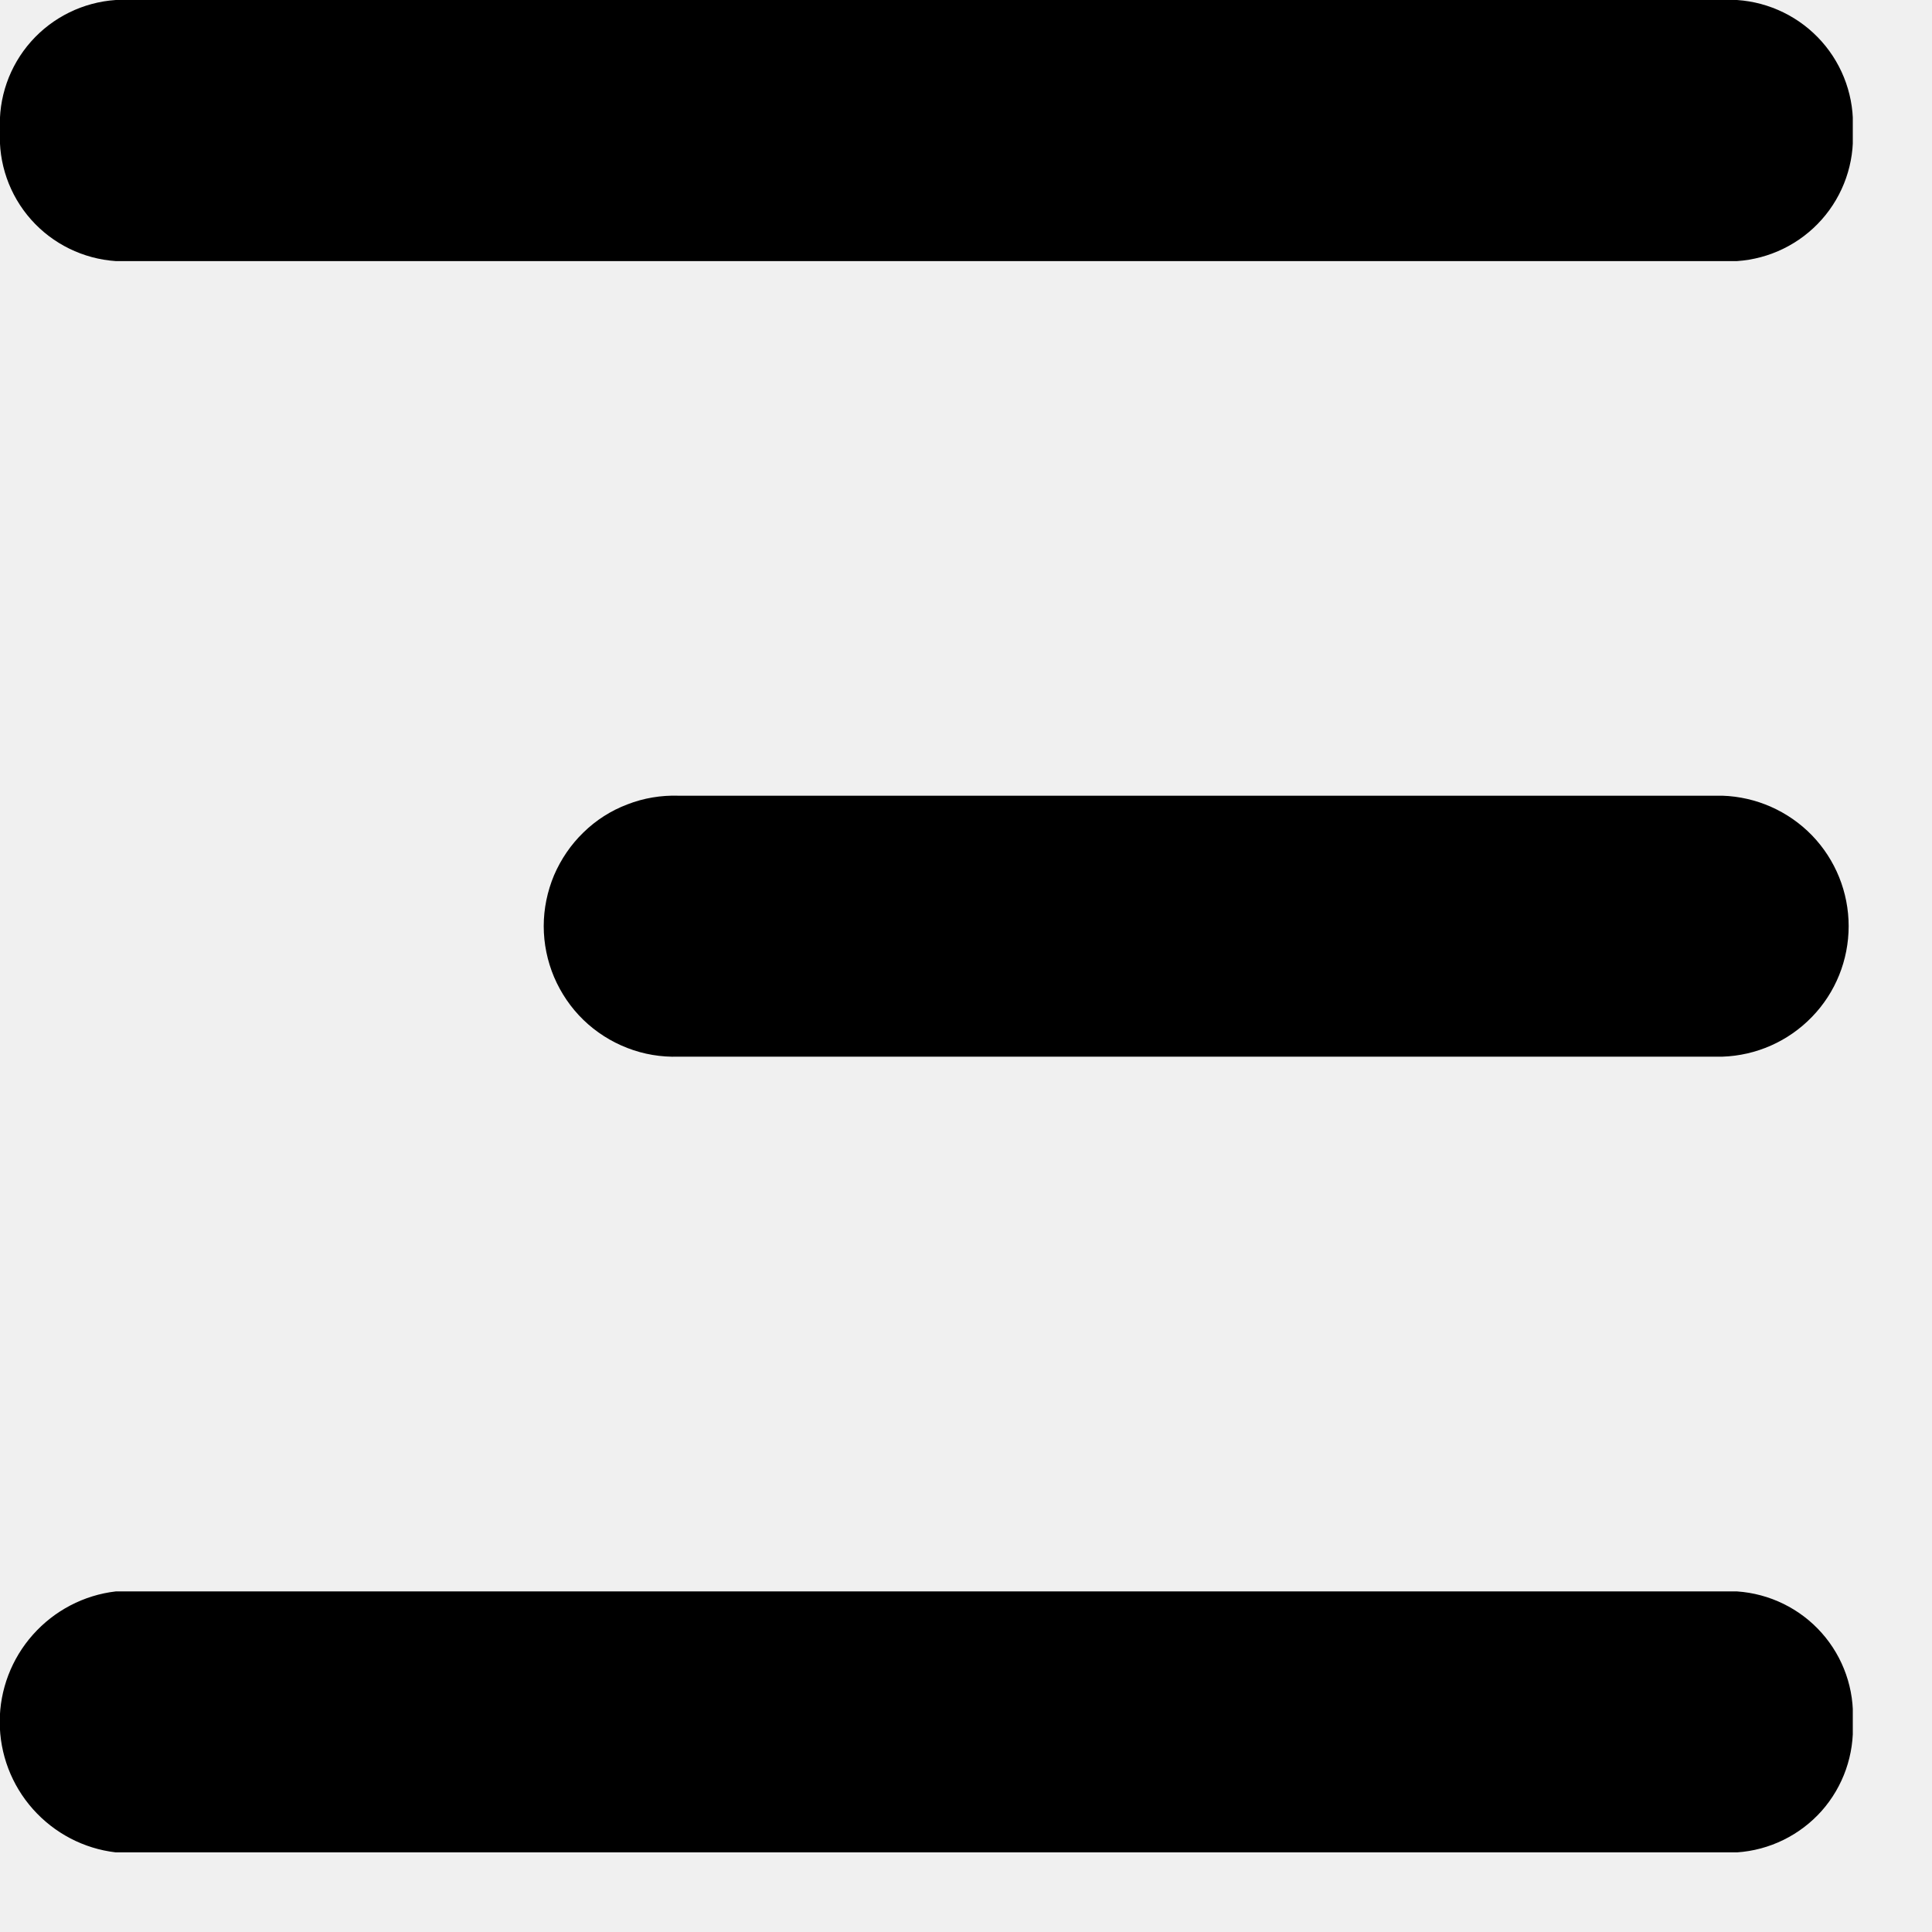
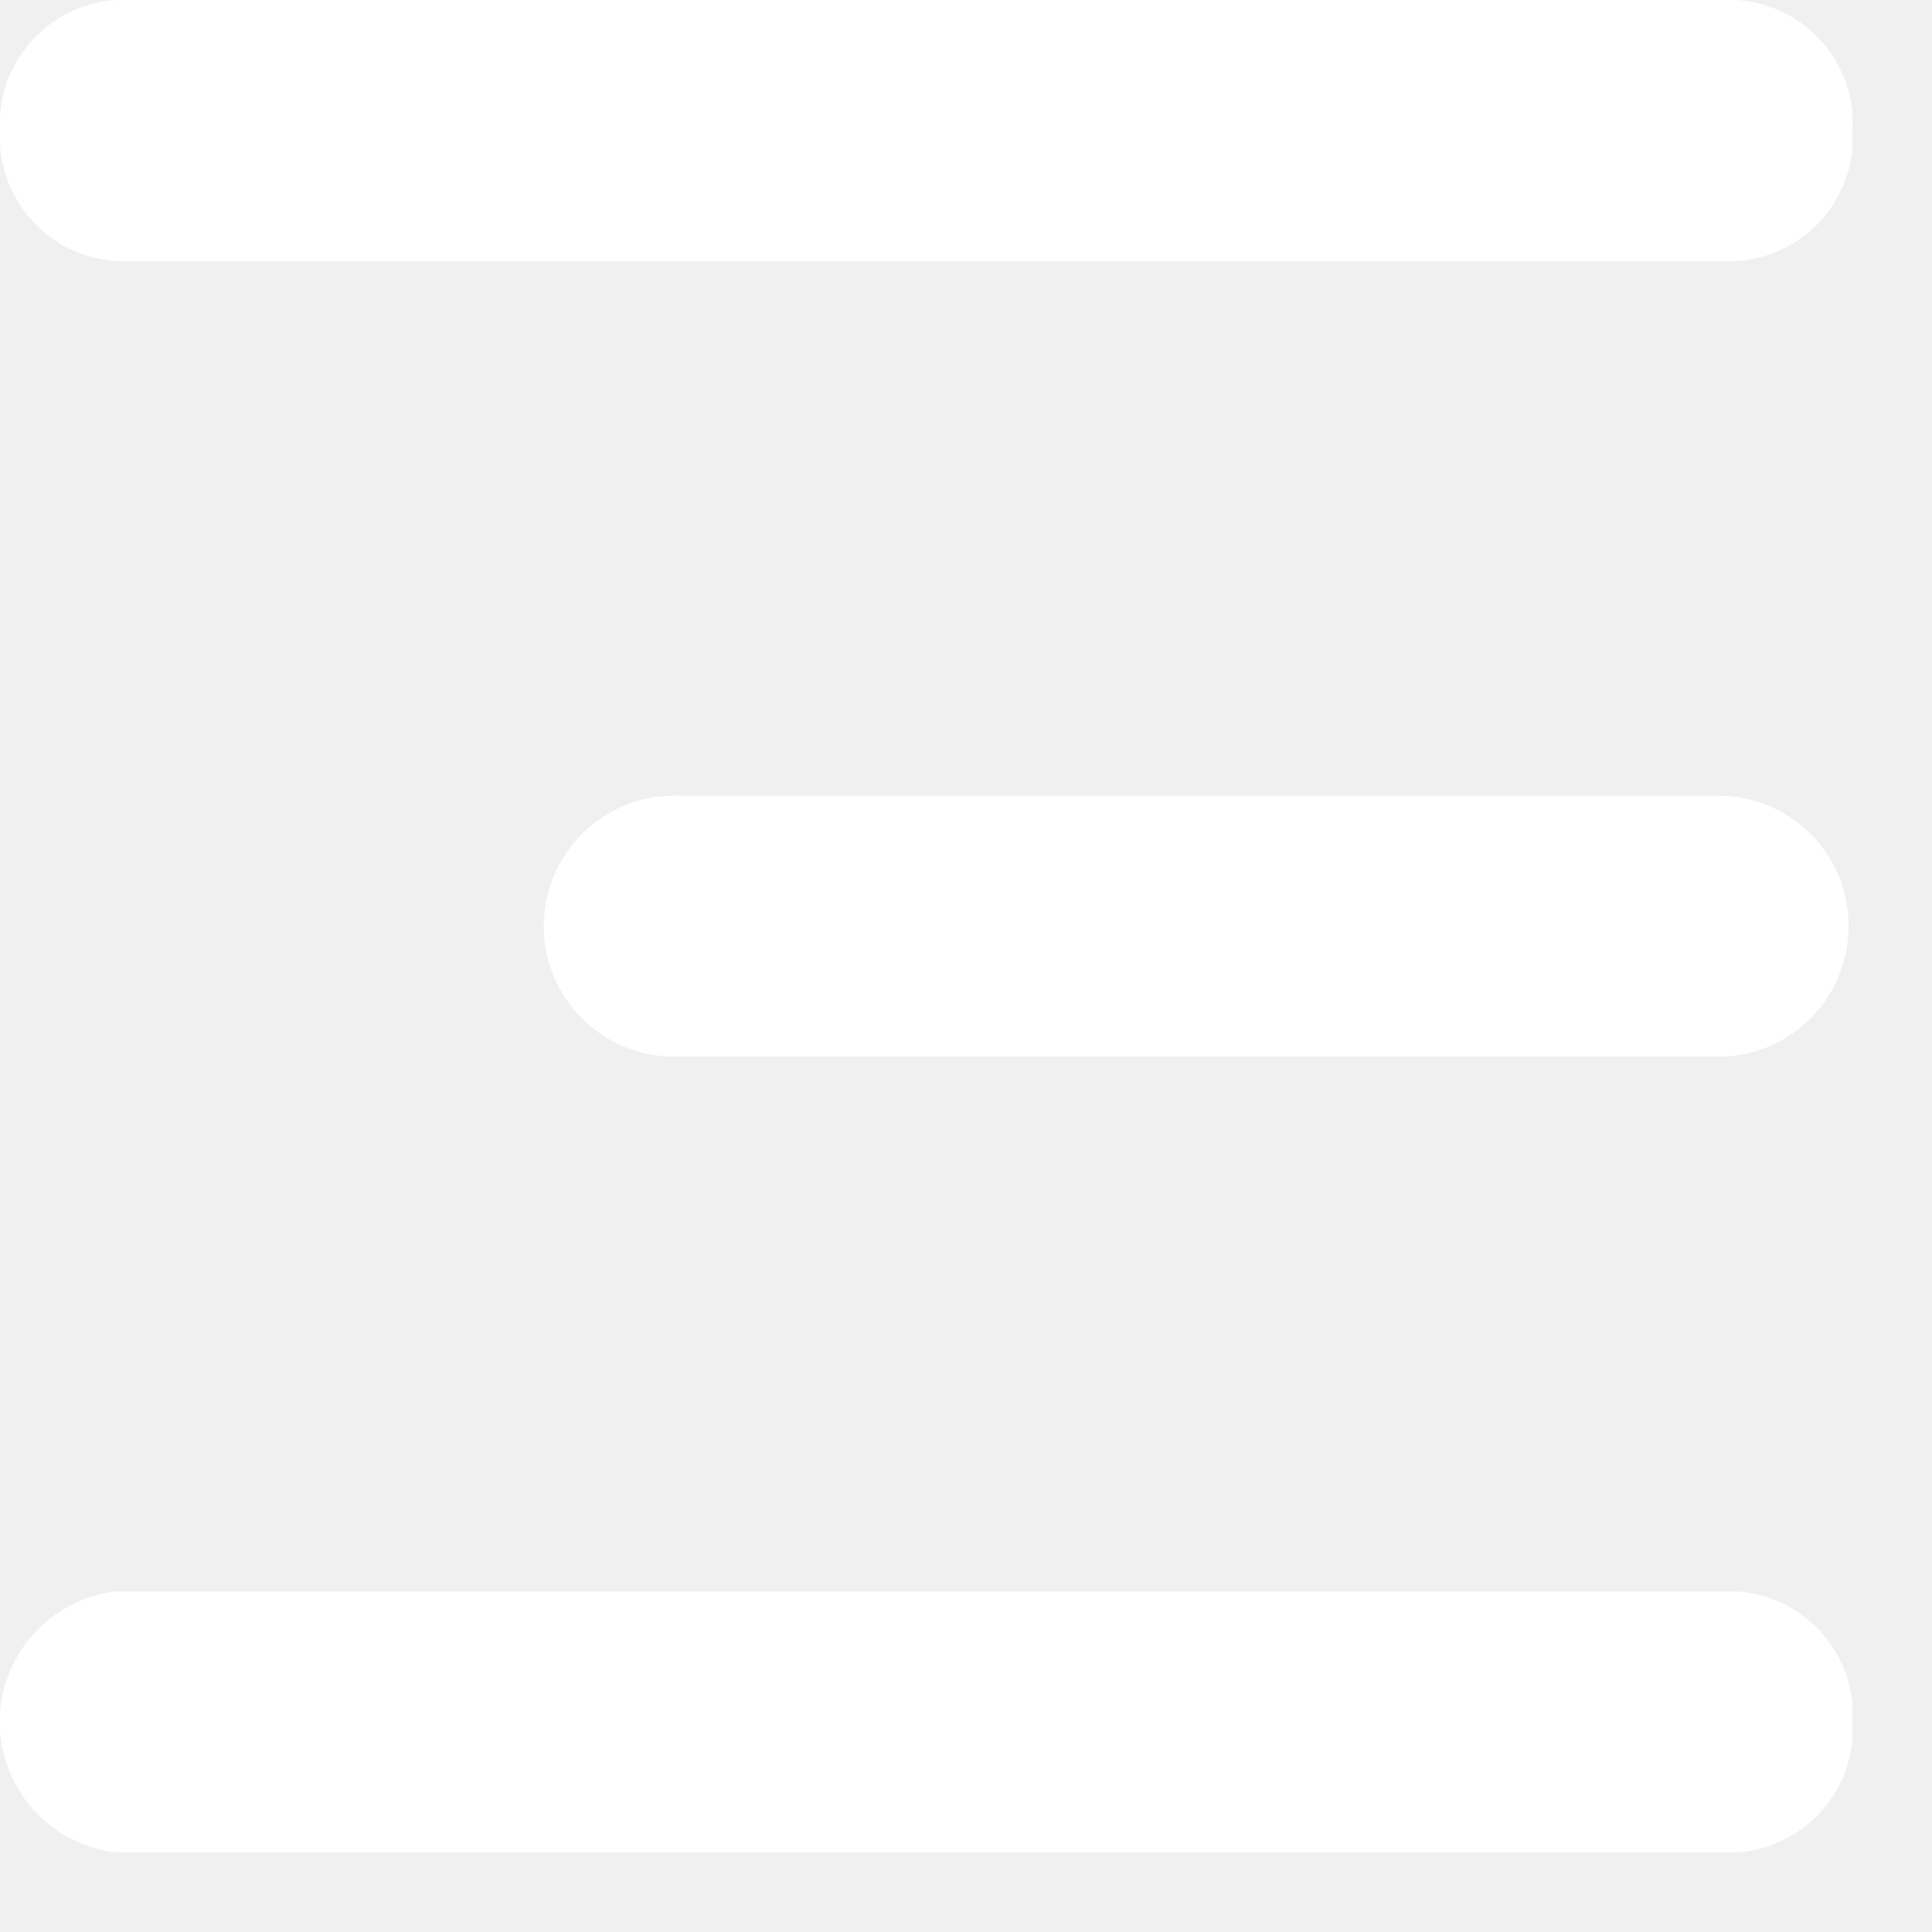
<svg xmlns="http://www.w3.org/2000/svg" width="14" height="14" viewBox="0 0 14 14" fill="none">
-   <g clip-path="url(#clip0_12_28)">
-     <path d="M13.426 0.946C13.439 0.71 13.358 0.478 13.201 0.301C13.044 0.124 12.823 0.016 12.587 0H0.839C0.603 0.016 0.382 0.124 0.225 0.301C0.068 0.478 -0.013 0.71 6.05045e-05 0.946C-0.013 1.182 0.068 1.414 0.225 1.591C0.382 1.768 0.603 1.876 0.839 1.892H12.587C12.823 1.876 13.044 1.768 13.201 1.591C13.358 1.414 13.439 1.182 13.426 0.946Z" fill="black" />
-     <path d="M13.426 12.478C13.439 12.242 13.358 12.01 13.201 11.833C13.044 11.656 12.823 11.548 12.587 11.532H0.839C0.607 11.559 0.394 11.671 0.239 11.845C0.084 12.019 -0.002 12.244 -0.002 12.477C-0.002 12.711 0.084 12.936 0.239 13.11C0.394 13.284 0.607 13.396 0.839 13.423H12.587C12.823 13.407 13.043 13.299 13.2 13.123C13.357 12.946 13.438 12.714 13.426 12.478Z" fill="black" />
-     <path d="M12.481 5.766C12.726 5.774 12.959 5.877 13.13 6.053C13.301 6.23 13.396 6.466 13.396 6.711C13.396 6.957 13.301 7.193 13.13 7.369C12.959 7.546 12.726 7.649 12.481 7.657H4.917C4.79 7.661 4.664 7.64 4.546 7.594C4.427 7.548 4.319 7.479 4.228 7.391C4.137 7.303 4.065 7.197 4.015 7.08C3.966 6.964 3.94 6.838 3.94 6.711C3.94 6.585 3.966 6.459 4.015 6.342C4.065 6.226 4.137 6.12 4.228 6.032C4.319 5.943 4.427 5.874 4.546 5.829C4.664 5.783 4.79 5.762 4.917 5.766H12.481Z" fill="black" />
+   <g clip-path="url(#clip0_309_2)">
+     <mask id="mask0_309_2" style="mask-type:luminance" maskUnits="userSpaceOnUse" x="0" y="0" width="14" height="14">
+       <path d="M13.426 0H0V13.423H13.426V0Z" fill="white" />
+     </mask>
+     <g mask="url(#mask0_309_2)">
+       <path d="M13.426 0.946C13.439 0.71 13.358 0.478 13.201 0.301C13.044 0.124 12.823 0.016 12.587 0H0.839C0.603 0.016 0.382 0.124 0.225 0.301C0.068 0.478 -0.013 0.71 6.05123e-05 0.946C-0.013 1.182 0.068 1.414 0.225 1.591C0.382 1.768 0.603 1.876 0.839 1.892H12.587C12.823 1.876 13.044 1.768 13.201 1.591C13.358 1.414 13.439 1.182 13.426 0.946Z" fill="white" />
+       <path d="M13.426 12.478C13.439 12.242 13.358 12.01 13.201 11.833C13.044 11.656 12.823 11.548 12.587 11.532H0.839C0.607 11.559 0.394 11.671 0.239 11.845C0.084 12.019 -0.002 12.244 -0.002 12.477C-0.002 12.711 0.084 12.936 0.239 13.11C0.394 13.284 0.607 13.396 0.839 13.423H12.587C12.823 13.407 13.043 13.299 13.2 13.123C13.357 12.946 13.438 12.714 13.426 12.478Z" fill="white" />
+       <path d="M12.481 5.766C12.727 5.774 12.959 5.877 13.13 6.053C13.301 6.23 13.396 6.466 13.396 6.711C13.396 6.957 13.301 7.193 13.13 7.369C12.959 7.546 12.727 7.649 12.481 7.657H4.917C4.79 7.661 4.664 7.64 4.546 7.594C4.428 7.548 4.32 7.479 4.228 7.391C4.137 7.303 4.065 7.197 4.015 7.08C3.966 6.964 3.94 6.838 3.94 6.711C3.94 6.585 3.966 6.459 4.015 6.342C4.065 6.226 4.137 6.12 4.228 6.032C4.32 5.943 4.428 5.874 4.546 5.829C4.664 5.783 4.79 5.762 4.917 5.766H12.481Z" fill="white" />
+     </g>
  </g>
  <defs>
-     <clipPath id="clip0_12_28">
-       <rect width="13.426" height="13.423" fill="white" />
+     <clipPath id="clip0_309_2">
+       <rect width="14" height="14" fill="white" />
    </clipPath>
  </defs>
</svg>
